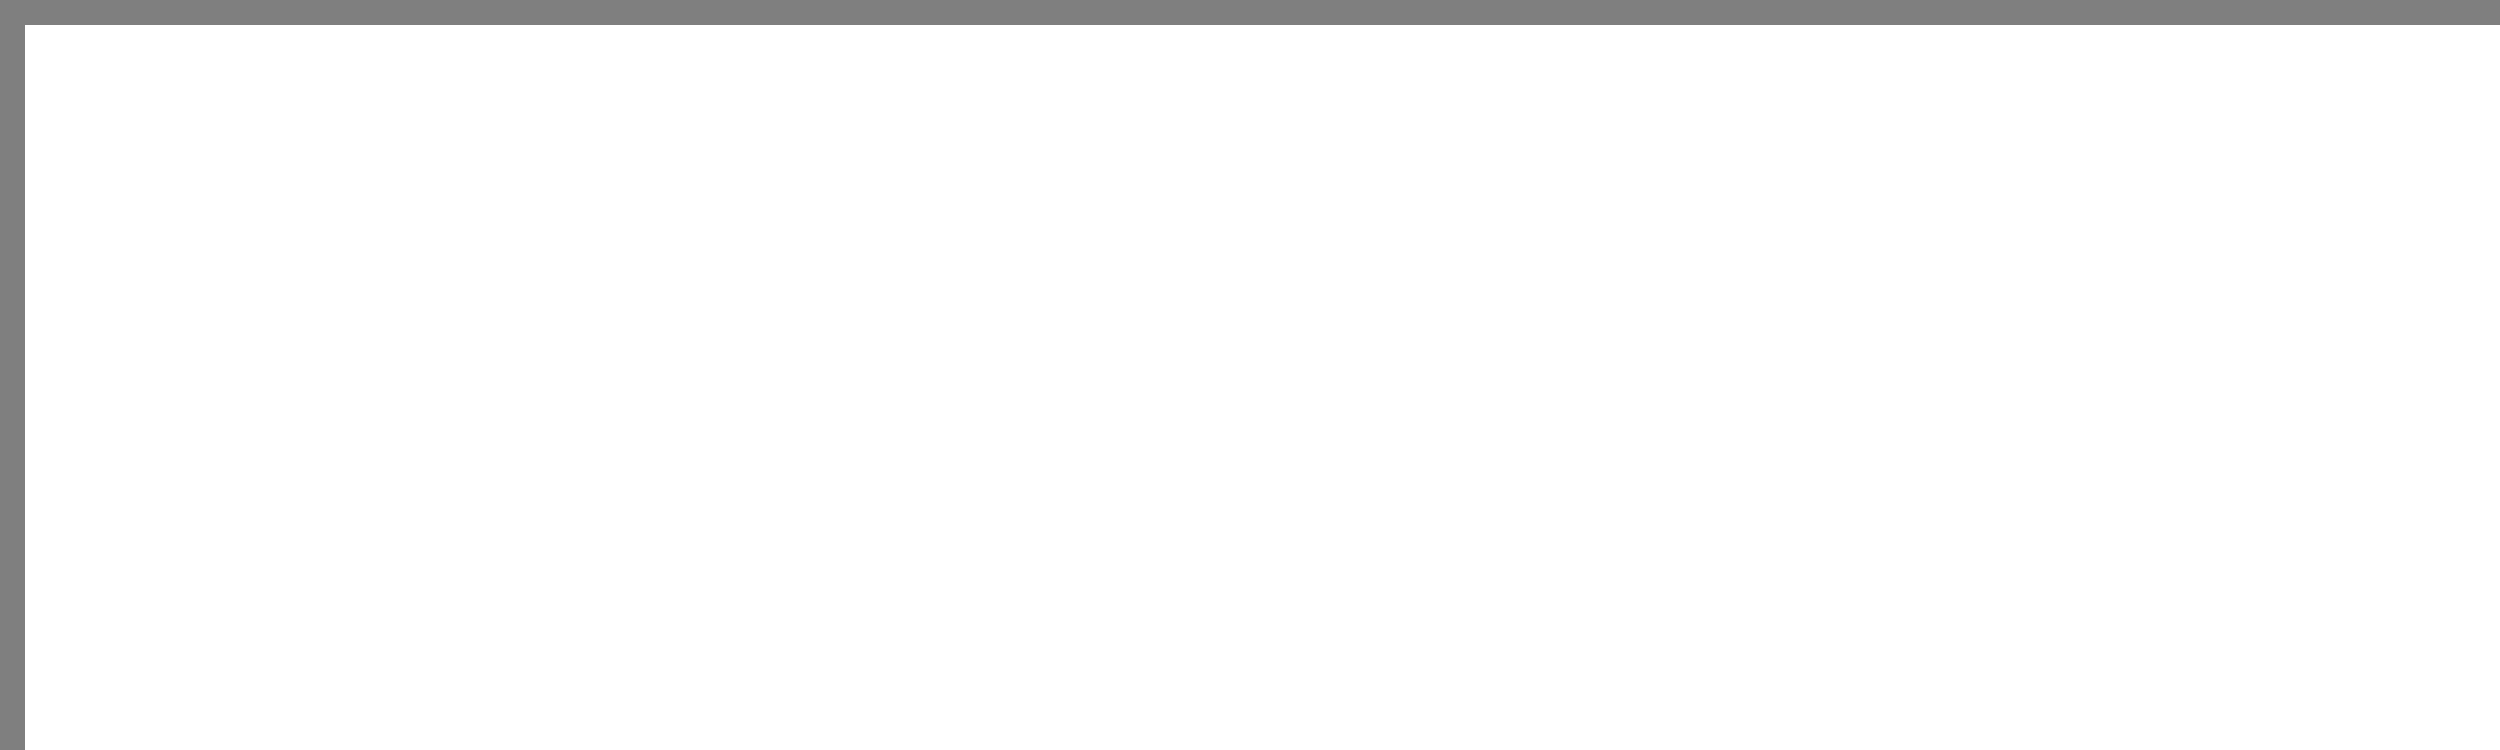
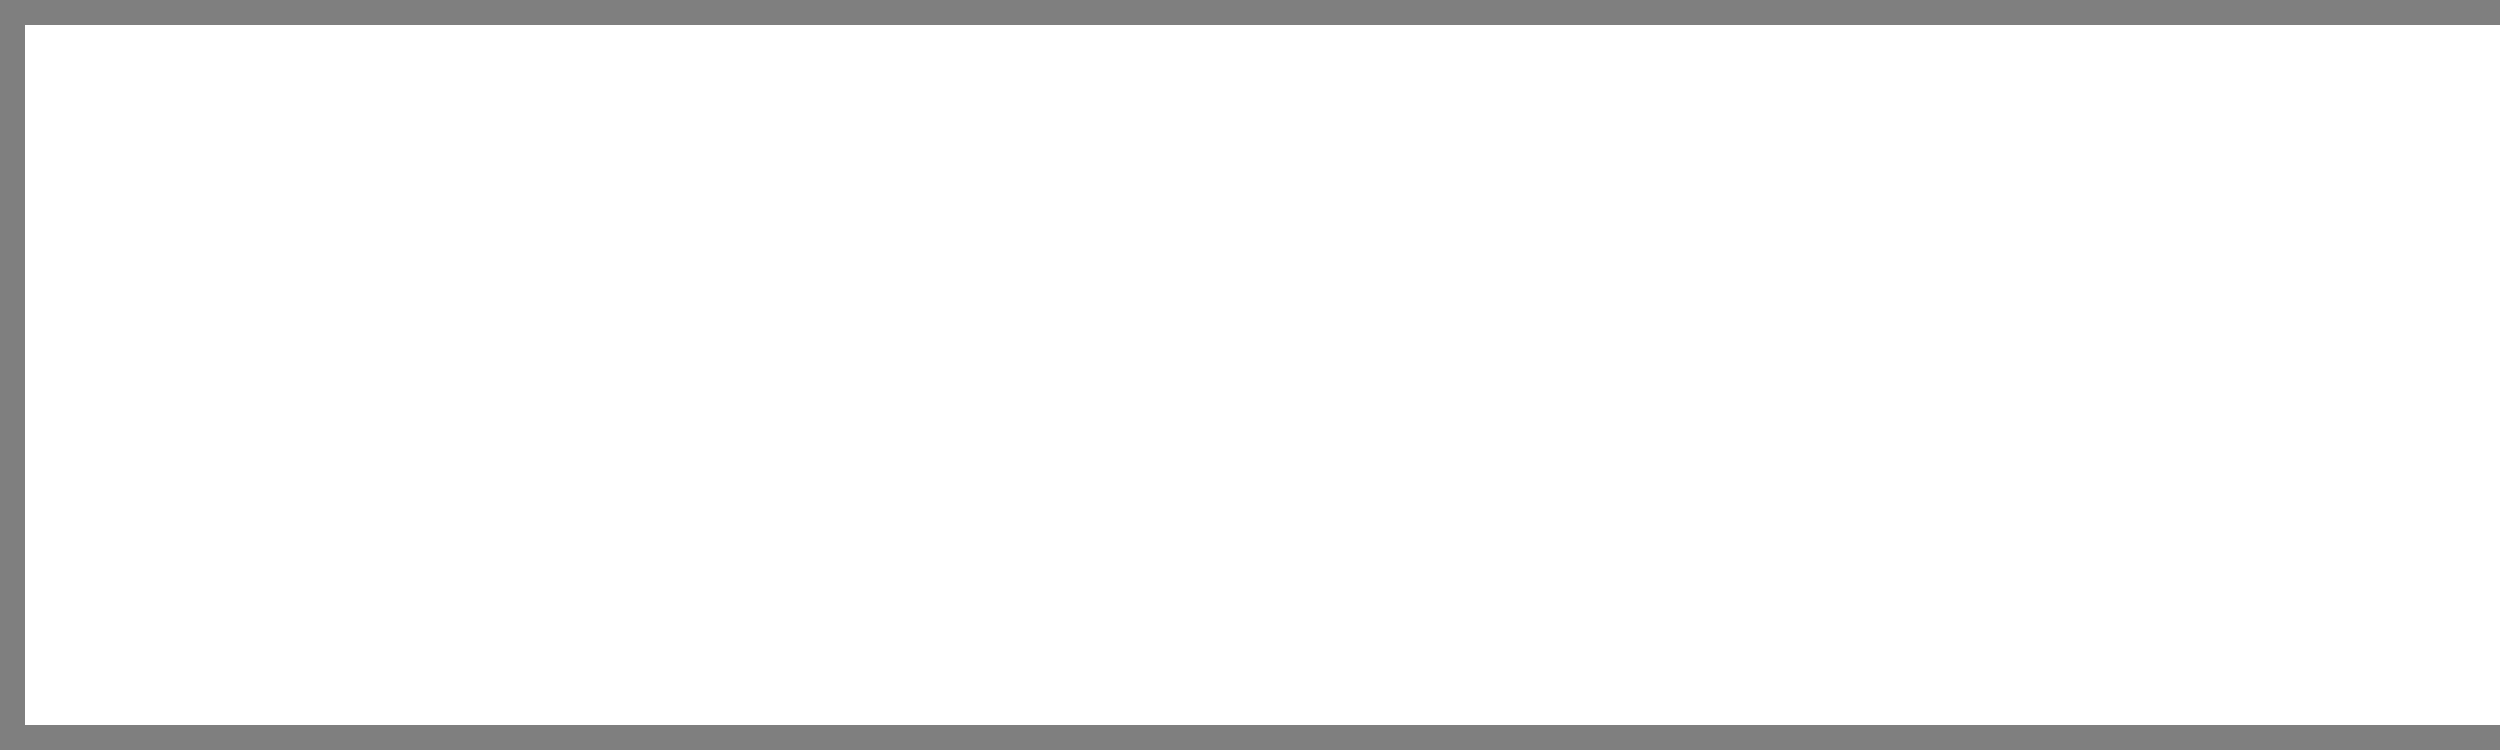
- <svg xmlns="http://www.w3.org/2000/svg" version="1.1" width="100px" height="30px" viewBox="202 150 100 30">
-   <path d="M 1 1  L 100 1  L 100 30  L 1 30  L 1 1  Z " fill-rule="nonzero" fill="rgba(255, 255, 255, 1)" stroke="none" transform="matrix(1 0 0 1 202 150 )" class="fill" />
-   <path d="M 0.5 1  L 0.5 30  " stroke-width="1" stroke-dasharray="0" stroke="rgba(127, 127, 127, 1)" fill="none" transform="matrix(1 0 0 1 202 150 )" class="stroke" />
-   <path d="M 0 0.5  L 100 0.5  " stroke-width="1" stroke-dasharray="0" stroke="rgba(127, 127, 127, 1)" fill="none" transform="matrix(1 0 0 1 202 150 )" class="stroke" />
+ <svg xmlns="http://www.w3.org/2000/svg" version="1.1" width="100px" height="30px" viewBox="102 180 100 30">
+   <path d="M 1 1  L 100 1  L 100 29  L 1 29  L 1 1  Z " fill-rule="nonzero" fill="rgba(255, 255, 255, 1)" stroke="none" transform="matrix(1 0 0 1 102 180 )" class="fill" />
+   <path d="M 0.5 1  L 0.5 29  " stroke-width="1" stroke-dasharray="0" stroke="rgba(127, 127, 127, 1)" fill="none" transform="matrix(1 0 0 1 102 180 )" class="stroke" />
+   <path d="M 0 0.5  L 100 0.5  " stroke-width="1" stroke-dasharray="0" stroke="rgba(127, 127, 127, 1)" fill="none" transform="matrix(1 0 0 1 102 180 )" class="stroke" />
+   <path d="M 0 29.5  L 100 29.5  " stroke-width="1" stroke-dasharray="0" stroke="rgba(127, 127, 127, 1)" fill="none" transform="matrix(1 0 0 1 102 180 )" class="stroke" />
</svg>
